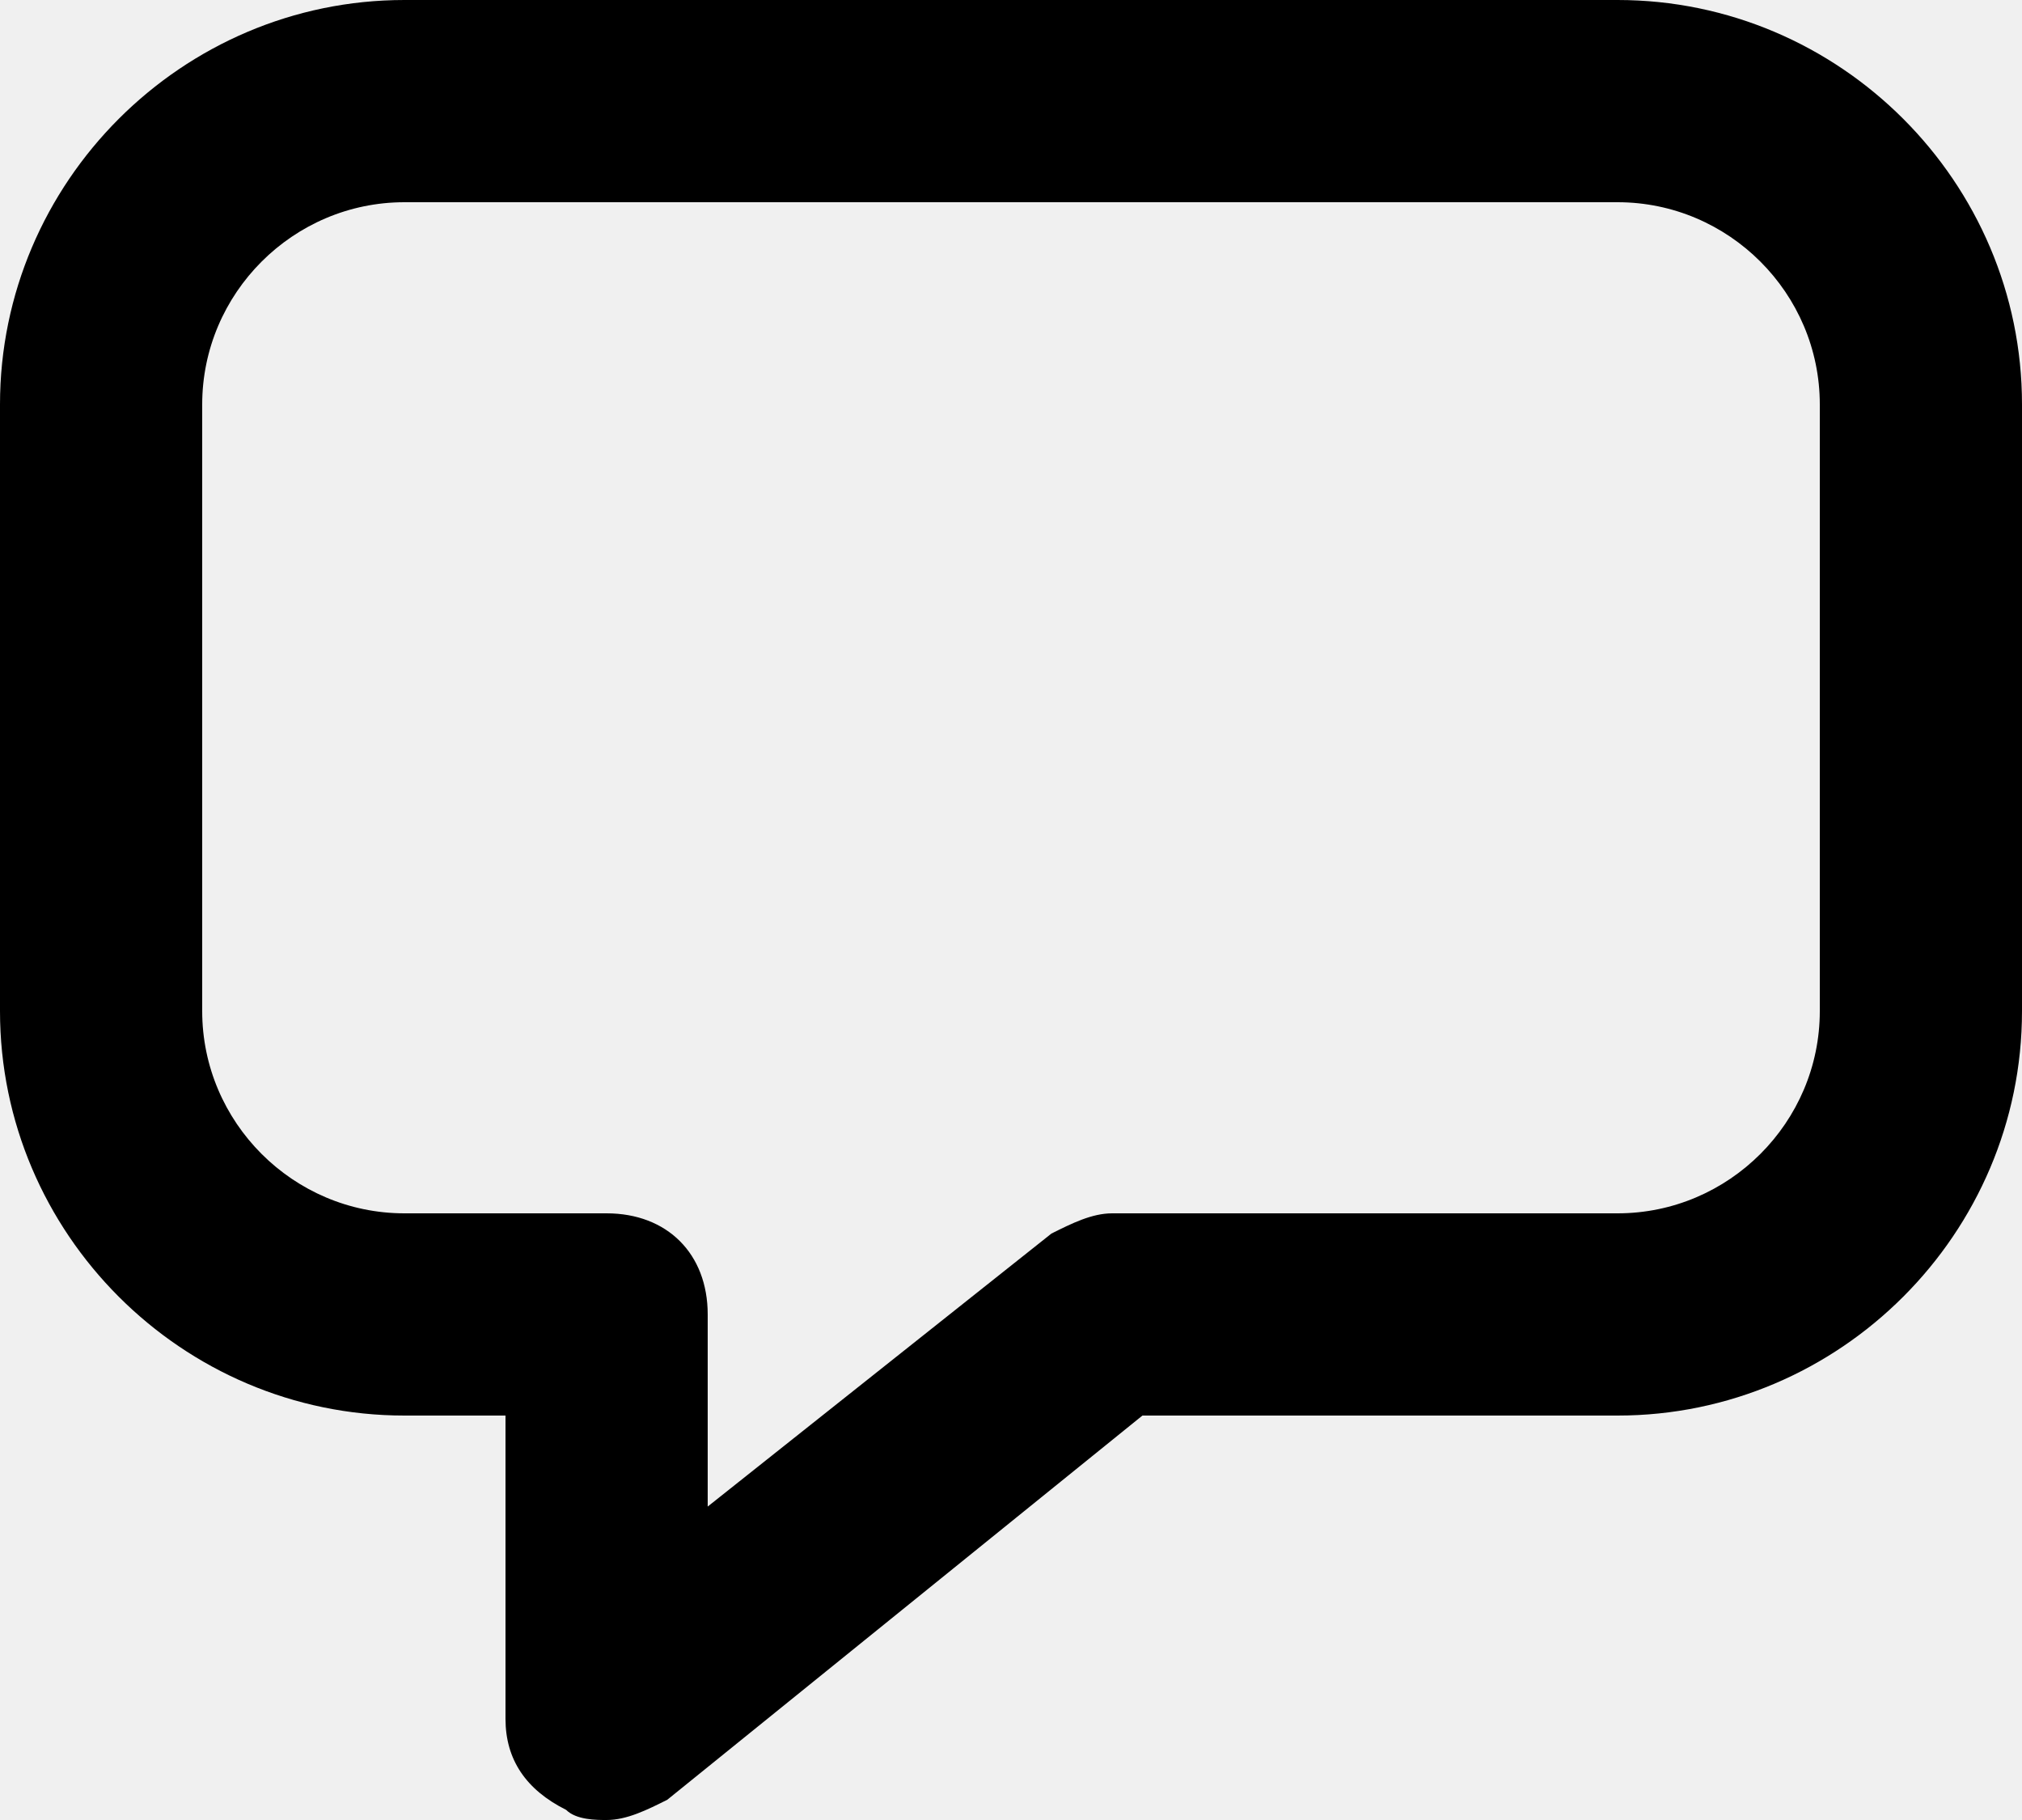
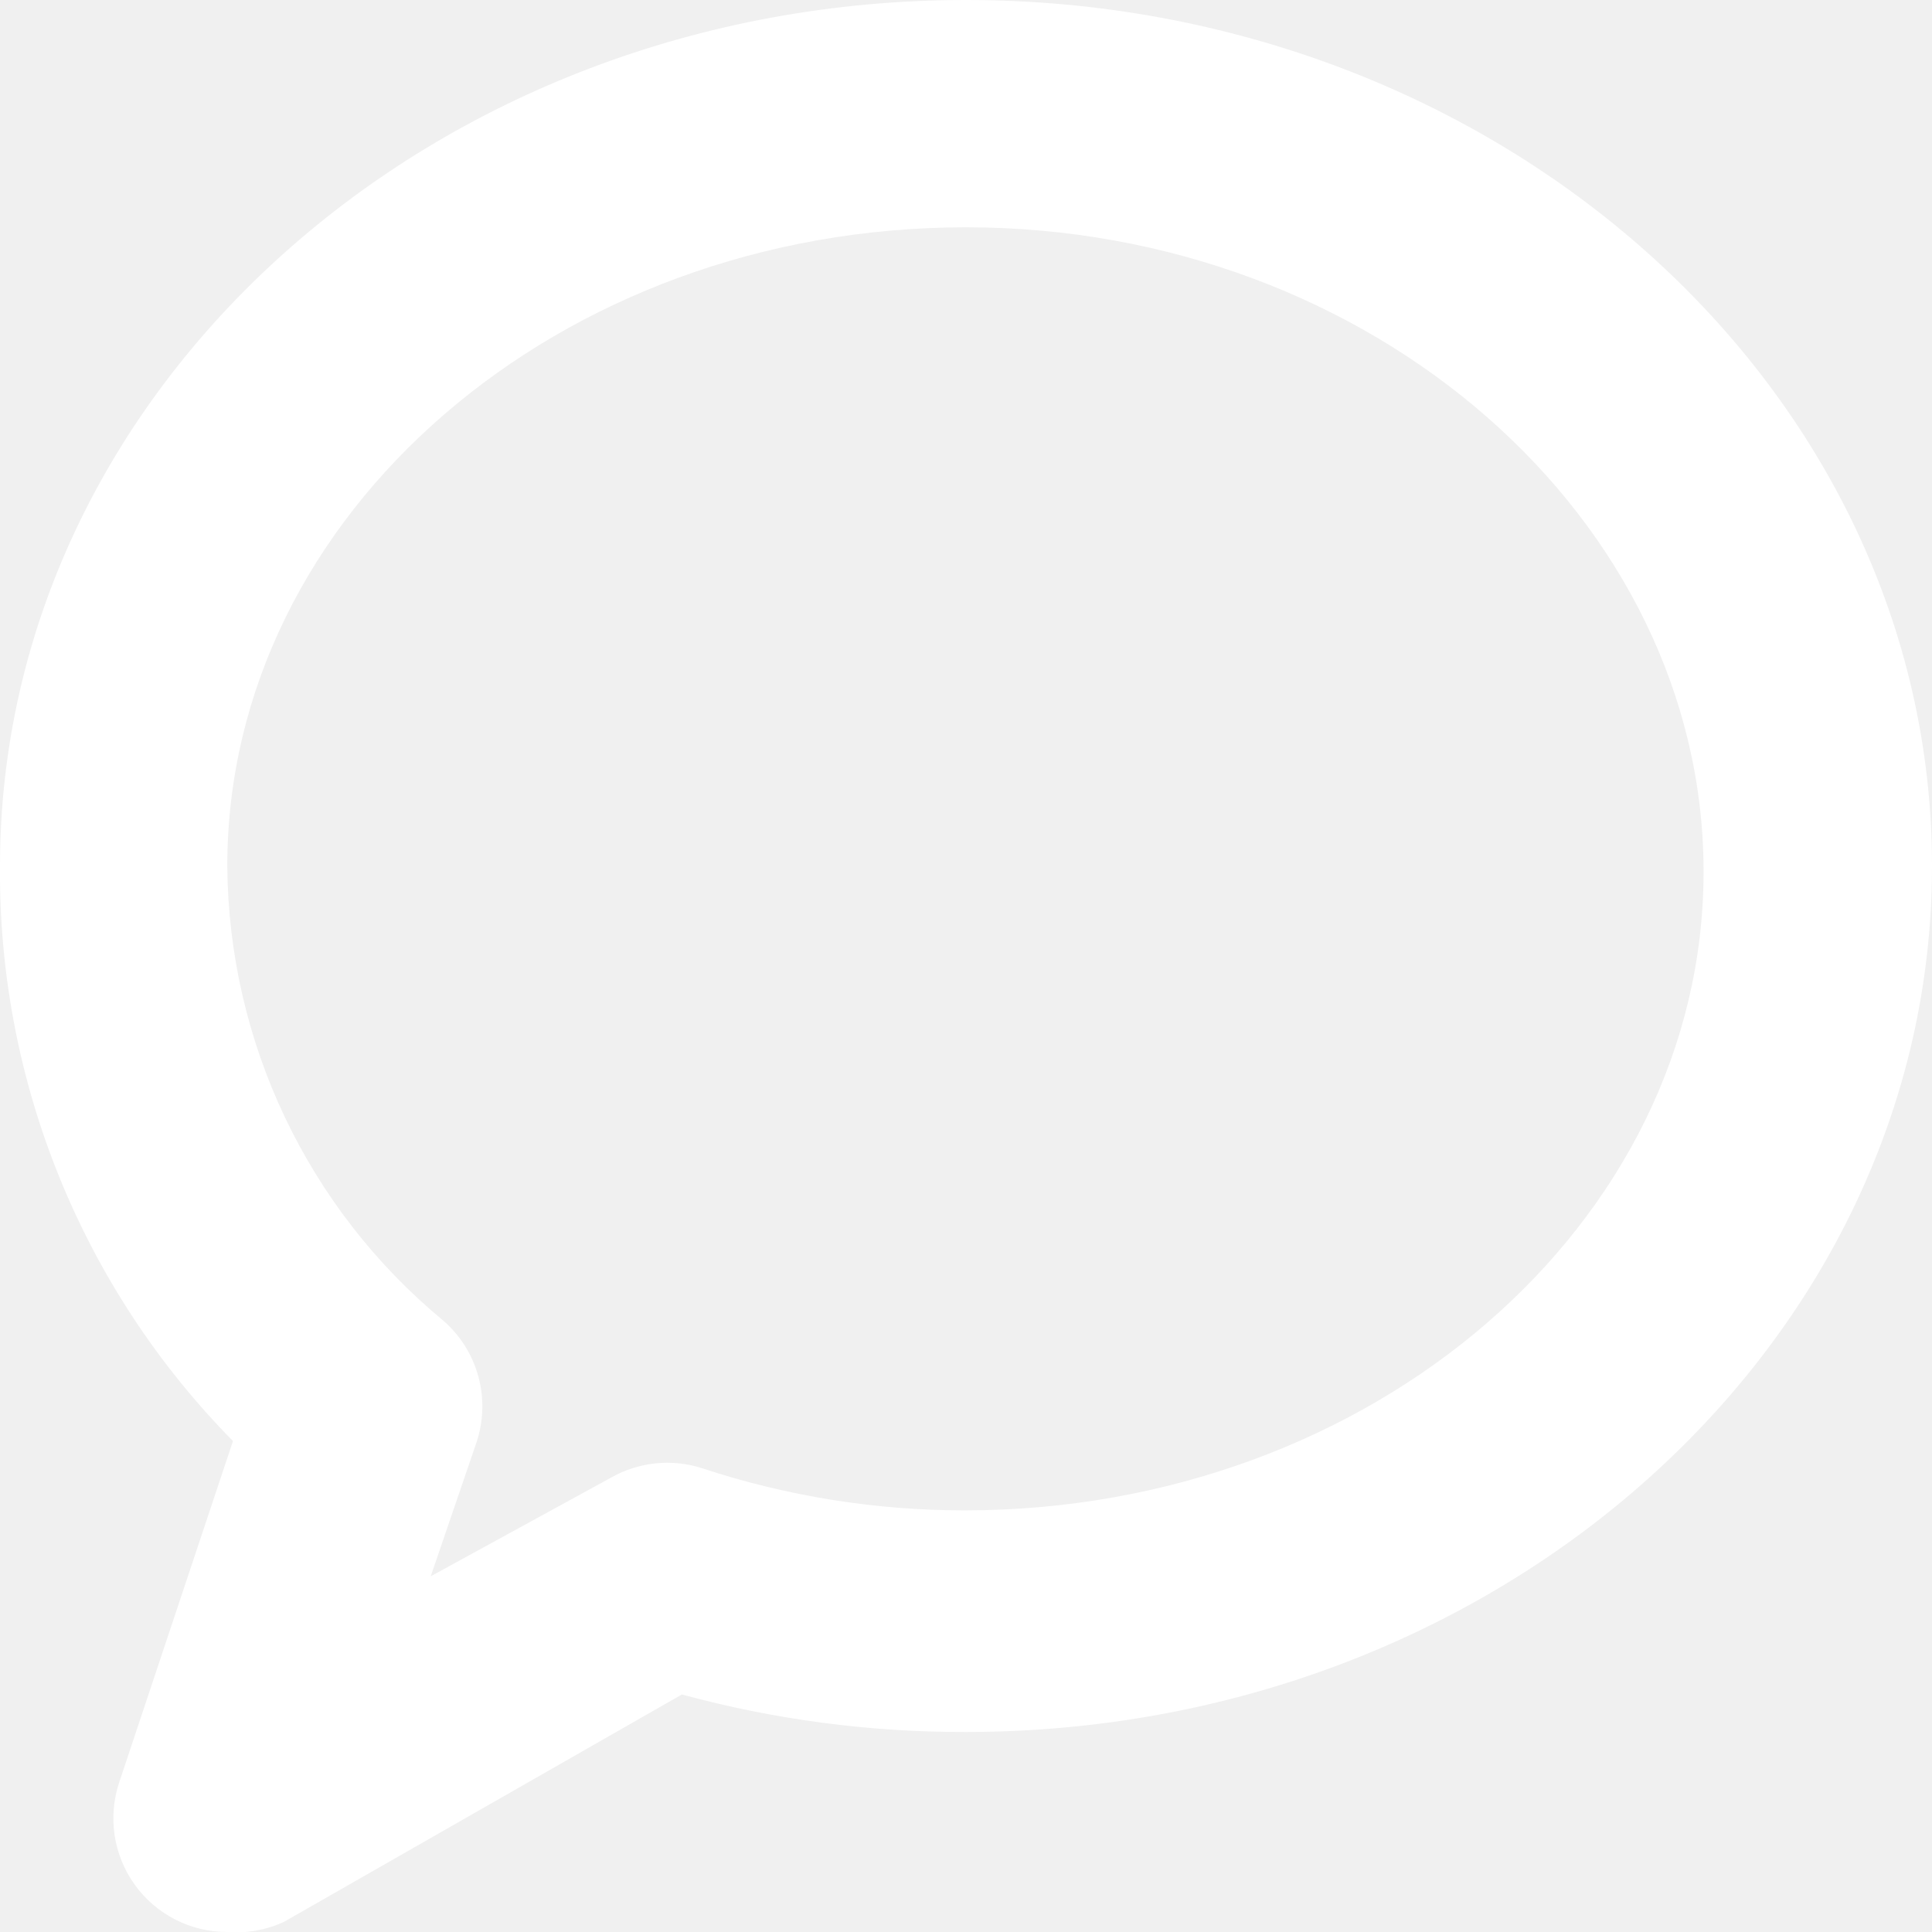
- <svg xmlns="http://www.w3.org/2000/svg" version="1.1" x="0px" y="0px" width="20px" height="18px" viewBox="0 0 20 18" style="enable-background:new 0 0 20 18;" xml:space="preserve">
-   <g id="Layer_1">
- </g>
-   <g id="Layer_2">
- </g>
-   <g id="Layer_3">
- </g>
-   <g id="Layer_4">
-     <path d="M16,0H4C1.8,0,0,1.8,0,4v6c0,2.2,1.8,4,4,4h1v3c0,0.4,0.2,0.7,0.6,0.9C5.7,18,5.9,18,6,18c0.2,0,0.4-0.1,0.6-0.2l4.7-3.8   H16c2.2,0,4-1.8,4-4V4C20,1.8,18.2,0,16,0z M18,10c0,1.1-0.9,2-2,2h-5c-0.2,0-0.4,0.1-0.6,0.2L7,14.9V13c0-0.6-0.4-1-1-1H4   c-1.1,0-2-0.9-2-2V4c0-1.1,0.9-2,2-2h12c1.1,0,2,0.9,2,2V10z" />
+ <svg xmlns="http://www.w3.org/2000/svg" viewBox="0 0 17 17">
+   <defs>
+     <style>.cls-1{fill:#fff;}</style>
+   </defs>
+   <g id="Layer_2" data-name="Layer 2">
+     <g id="Layer_1-2" data-name="Layer 1">
+       <path class="cls-1" d="M2,17a1,1,0,0,1-.95-1.32l1-3A7.12,7.12,0,0,1,0,7.62C0,3.42,3.81,0,8.5,0S17,3.42,17,7.62s-3.81,7.62-8.5,7.62A9.41,9.41,0,0,1,6,14.91l-3.5,2A1,1,0,0,1,2,17ZM8.5,2C4.92,2,2,4.52,2,7.62a5.24,5.24,0,0,0,1.9,4,1,1,0,0,1,.29,1.08l-.4,1.17L5.38,13a1,1,0,0,1,.8-.08,7.35,7.35,0,0,0,2.31.37c3.58,0,6.5-2.52,6.5-5.62S12.08,2,8.5,2Z" />
+     </g>
  </g>
</svg>
